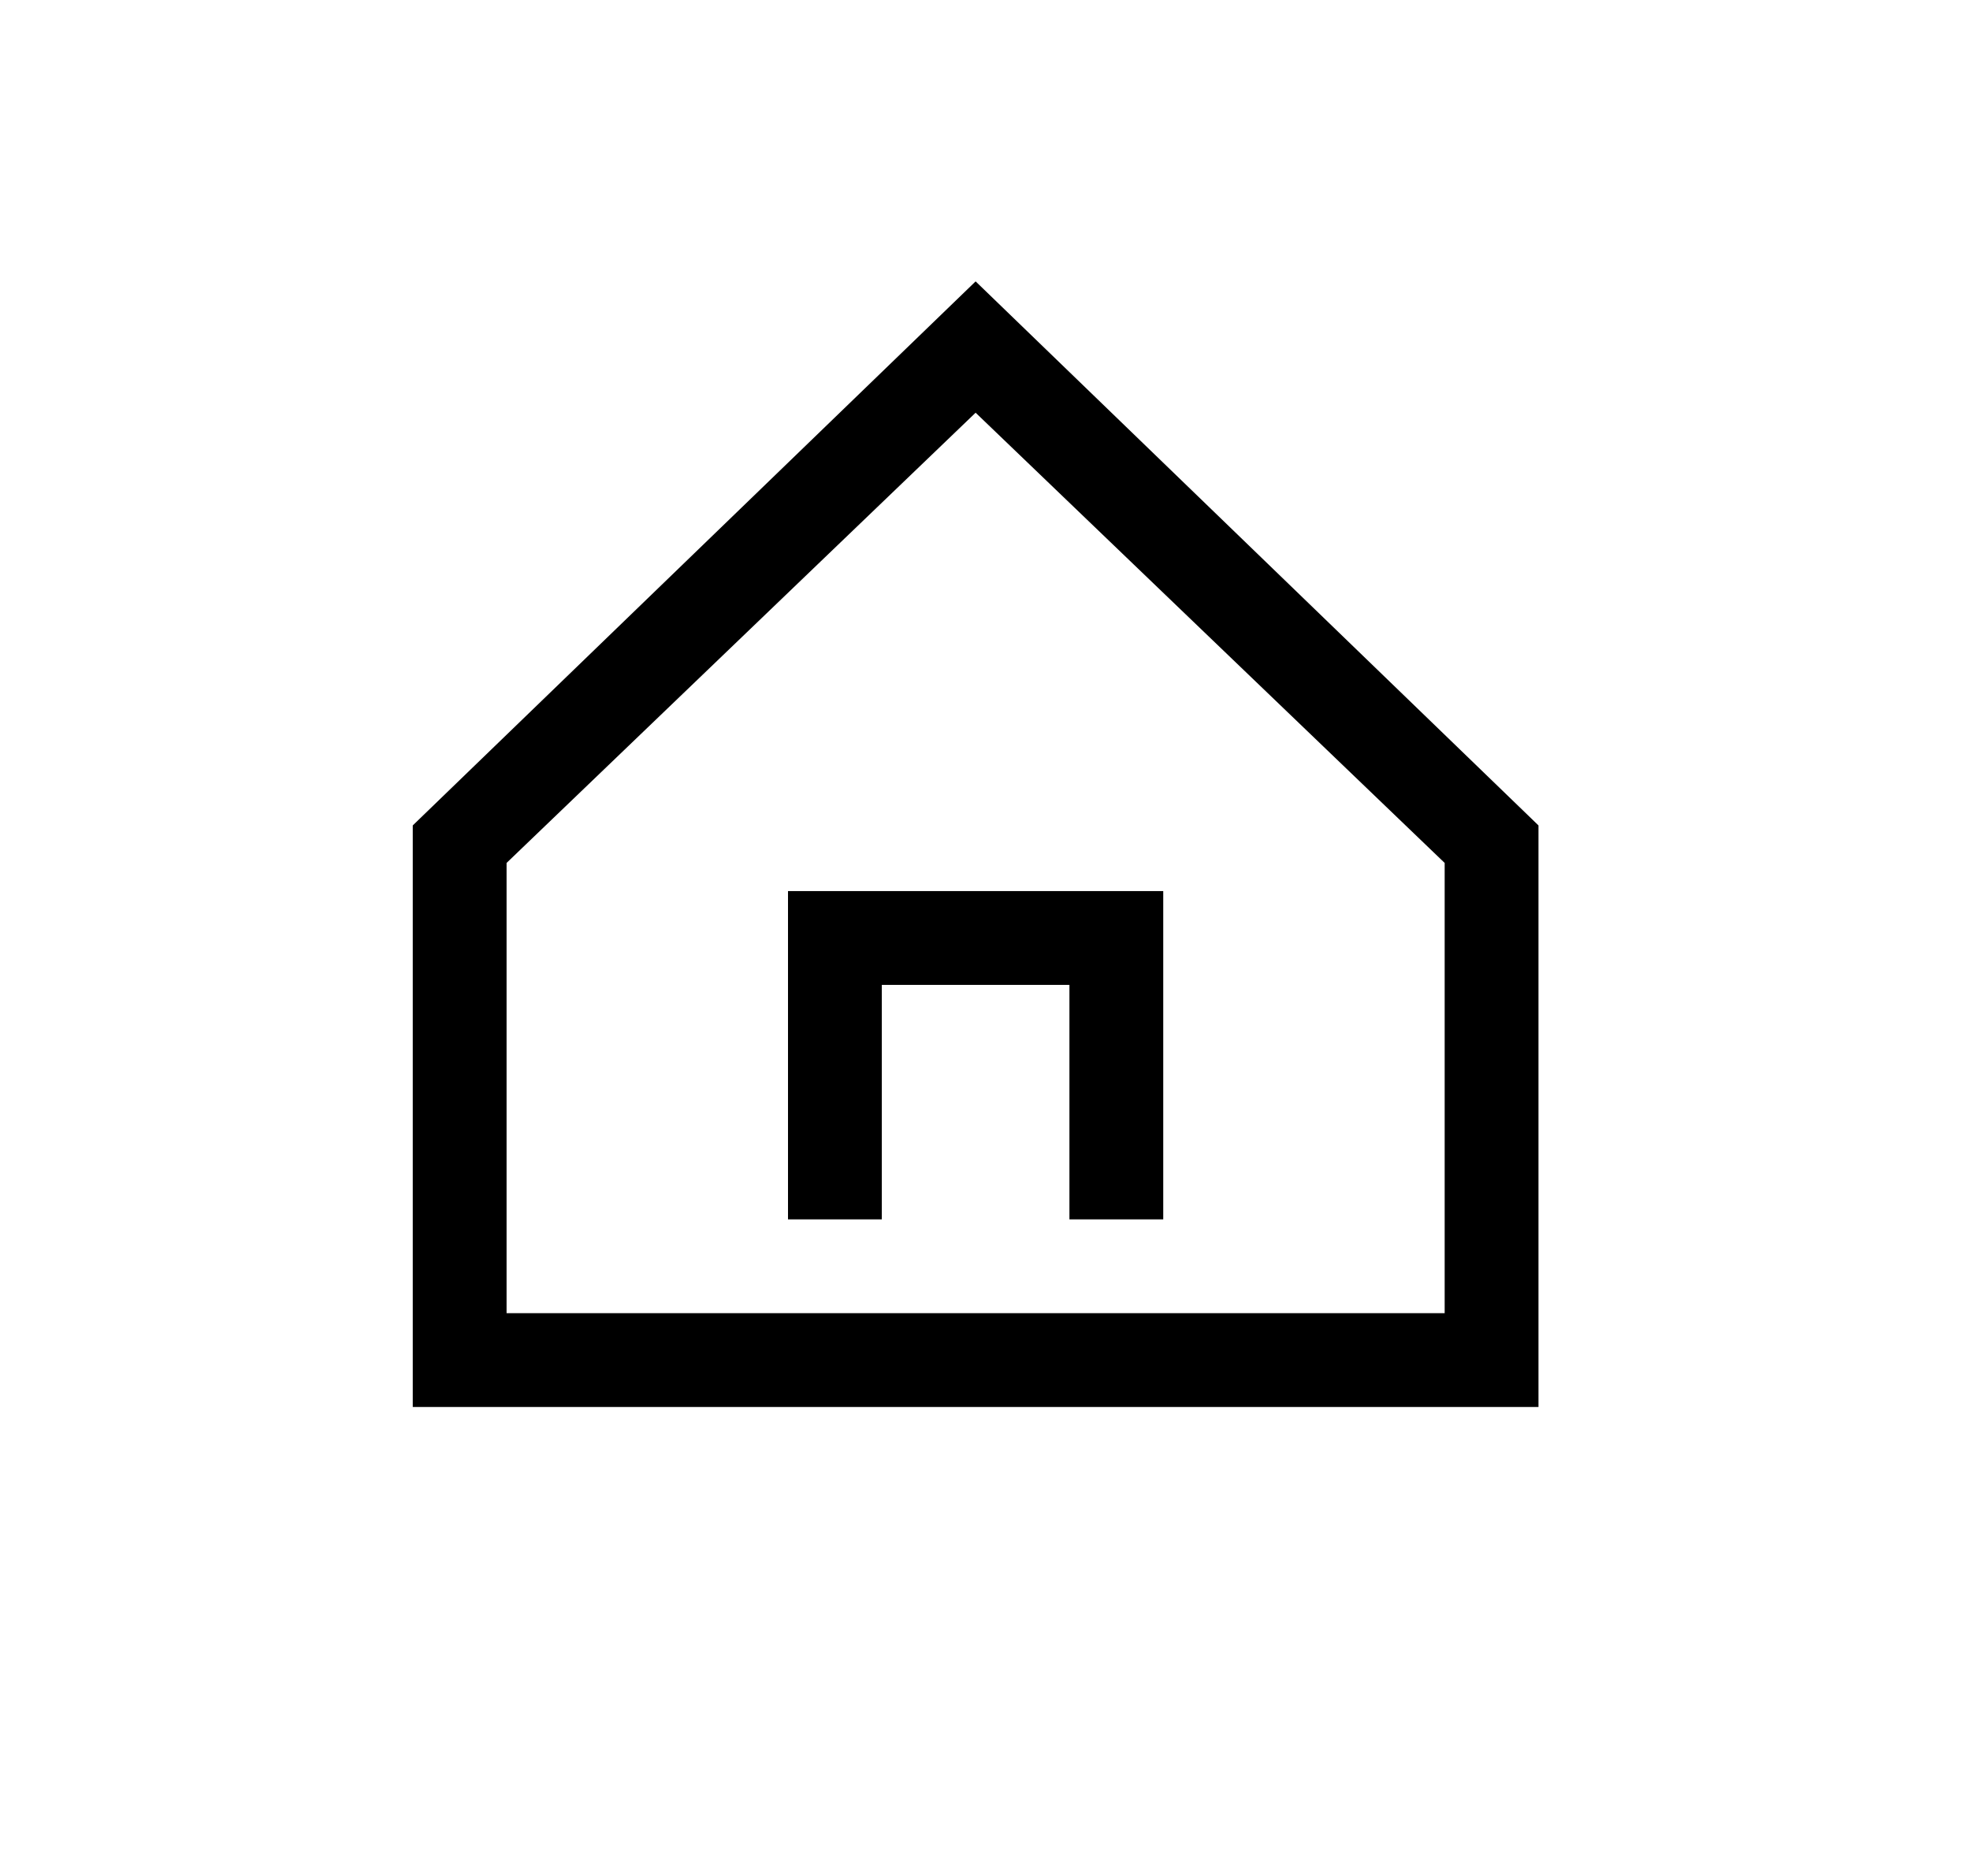
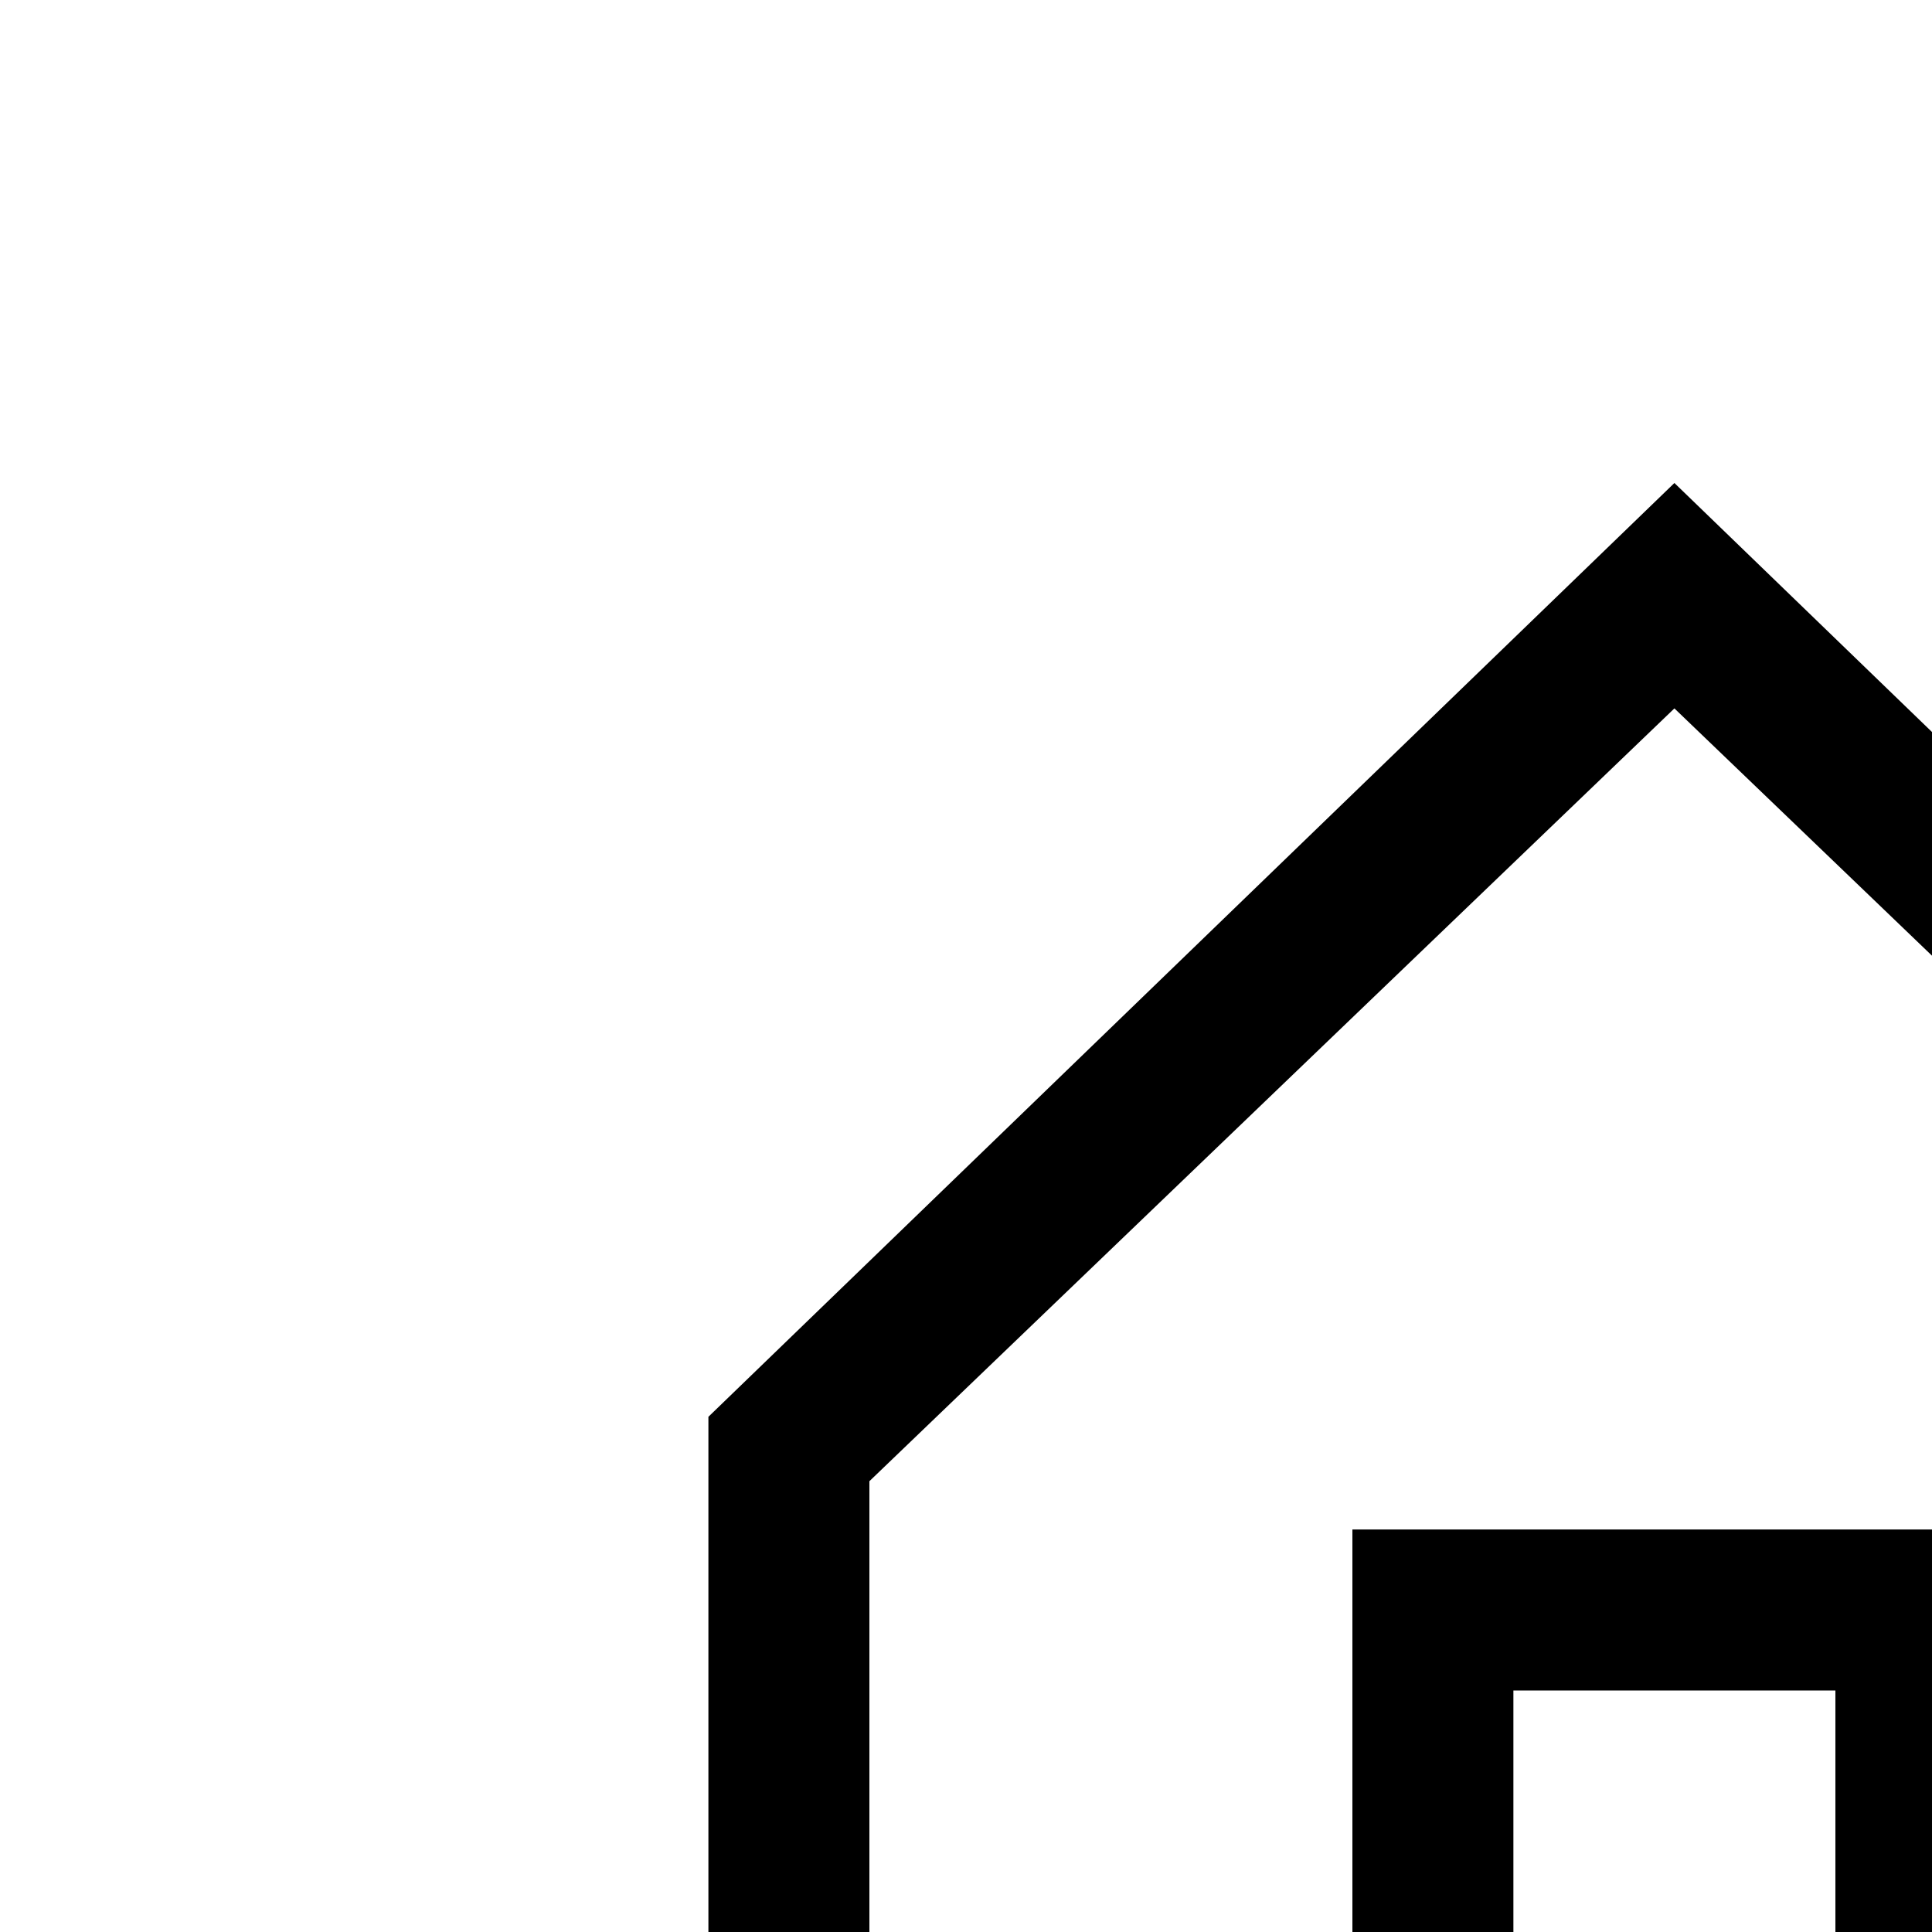
- <svg xmlns="http://www.w3.org/2000/svg" width="21" height="20" fill="none">
+ <svg xmlns="http://www.w3.org/2000/svg" width="12" height="12" fill="none">
  <path d="m10.4 3-6 5.8V15h12V8.8l-6-5.8Zm5 11h-10V9.2l5-4.8 5 4.8V14Z" fill="#000" />
  <path d="M8.4 13h1v-2.5h2V13h1V9.5h-4V13Z" fill="#000" />
</svg>
